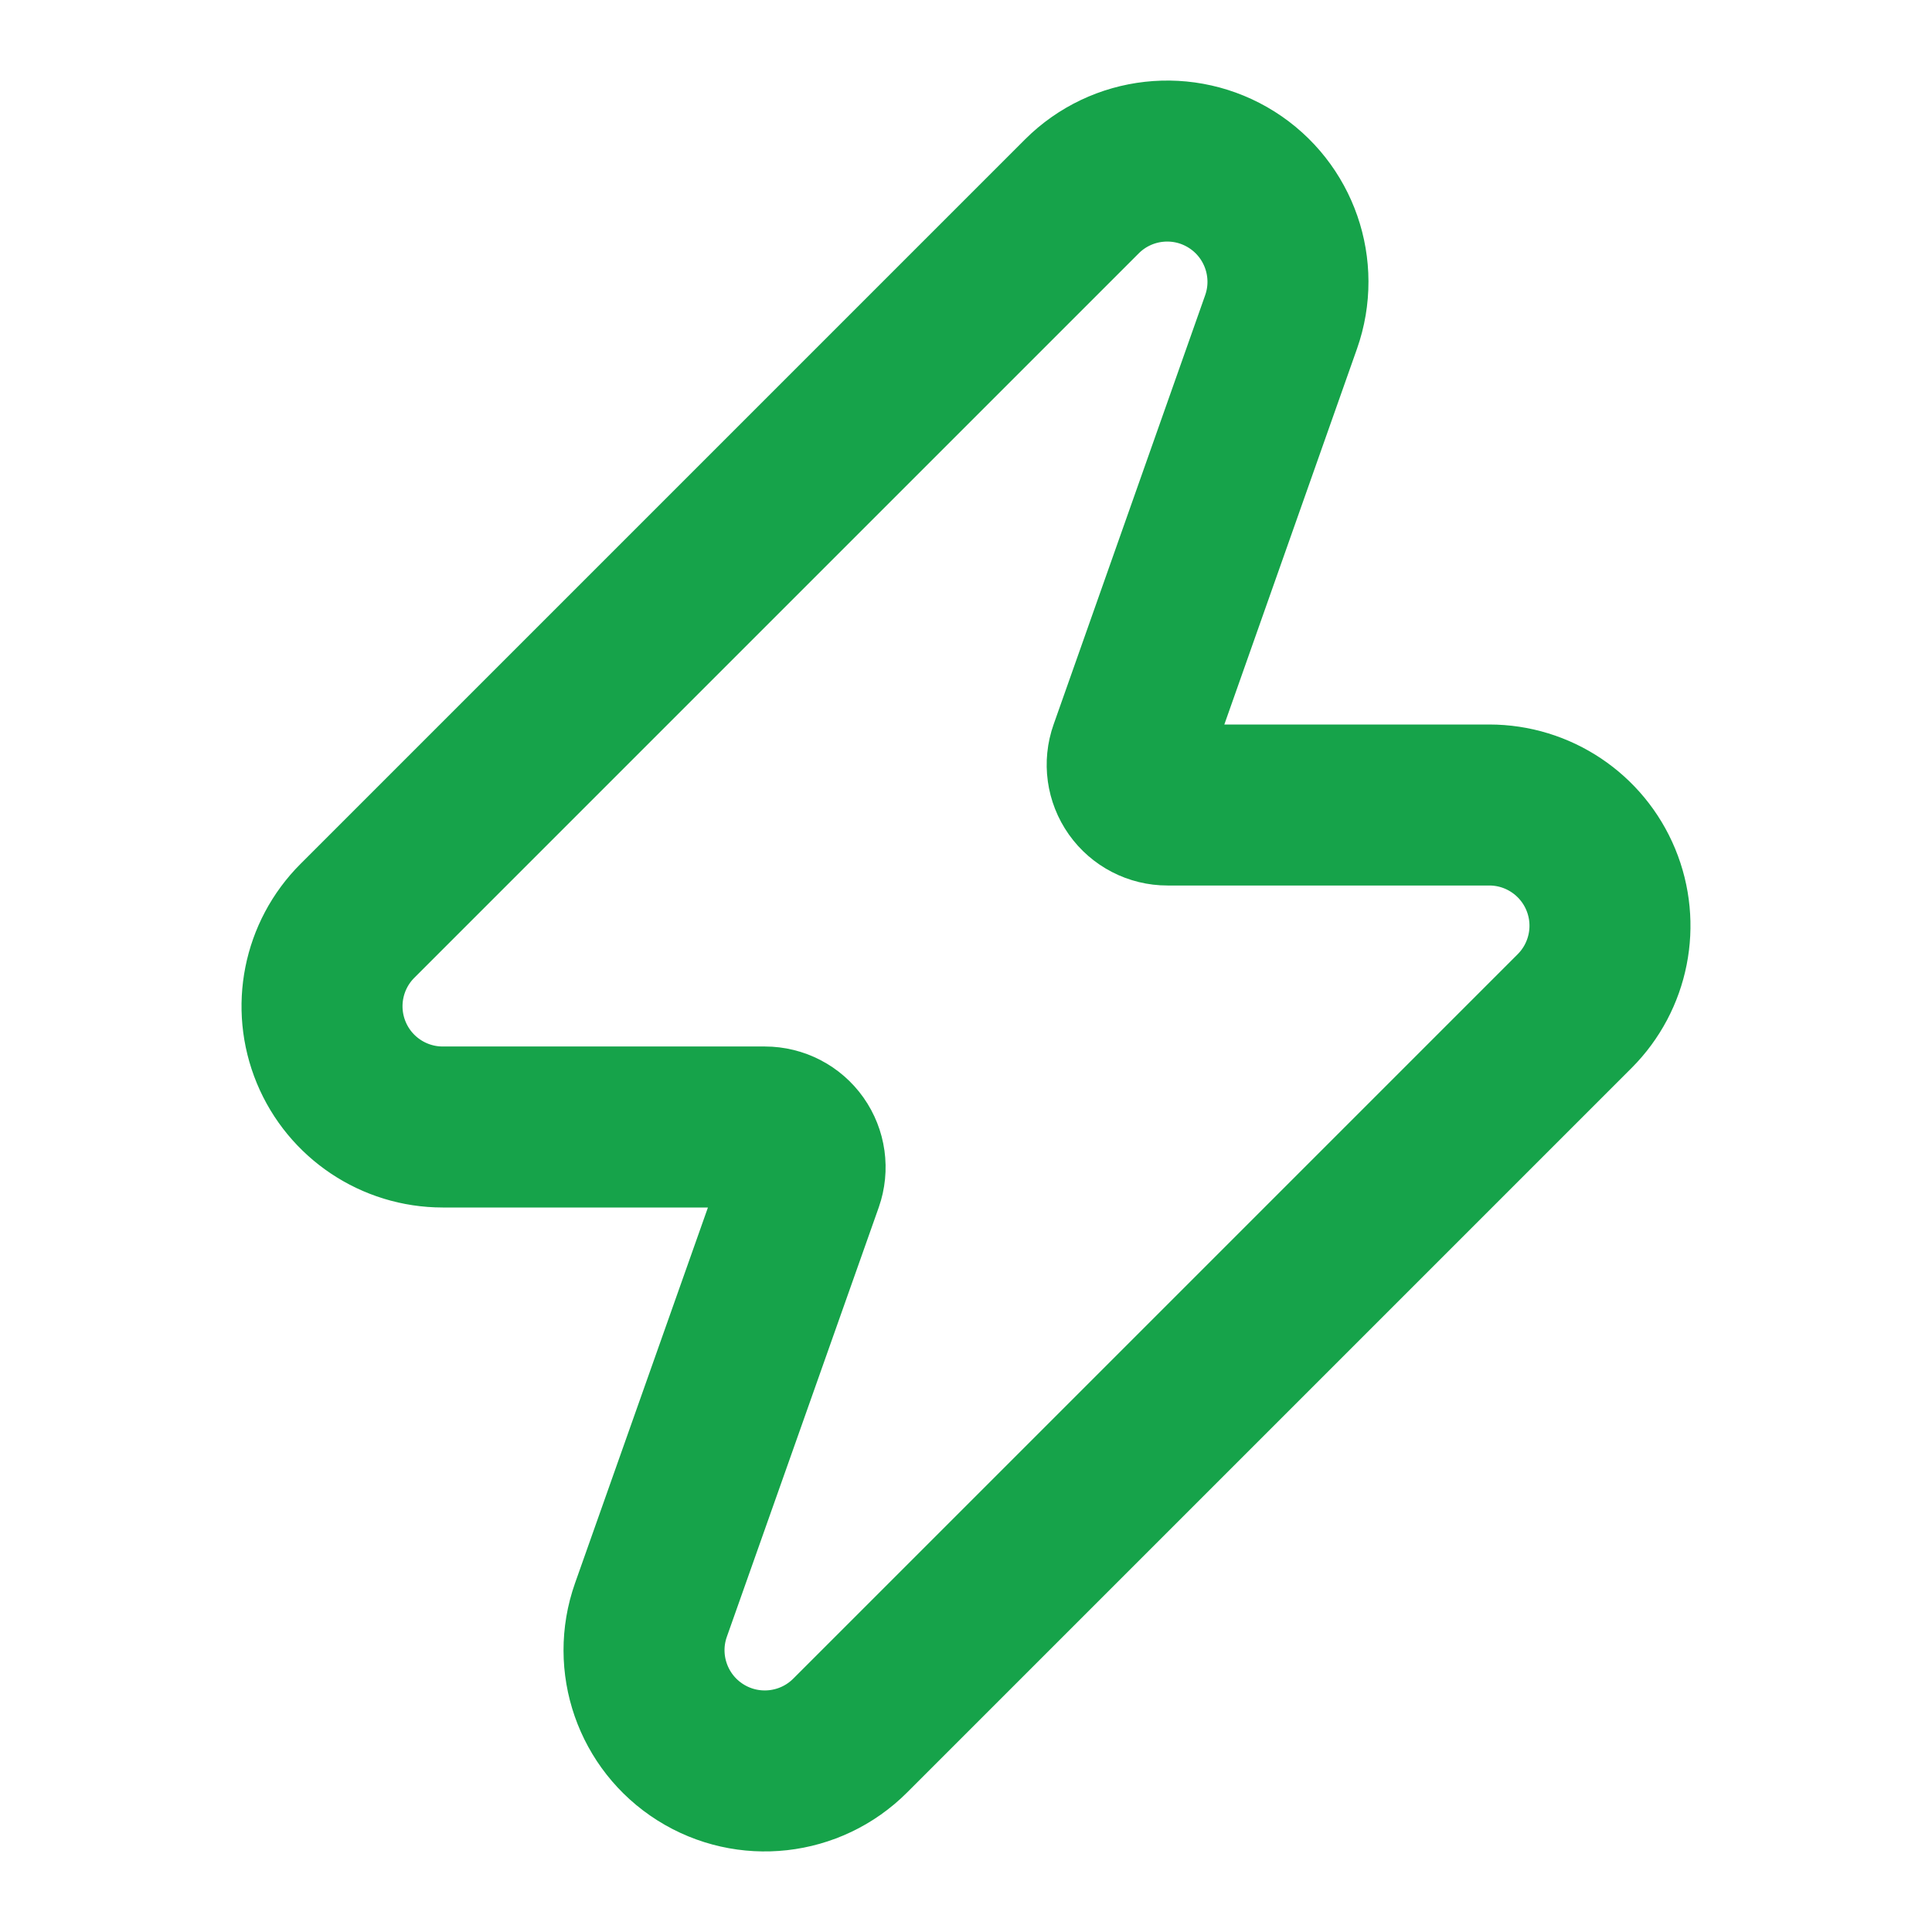
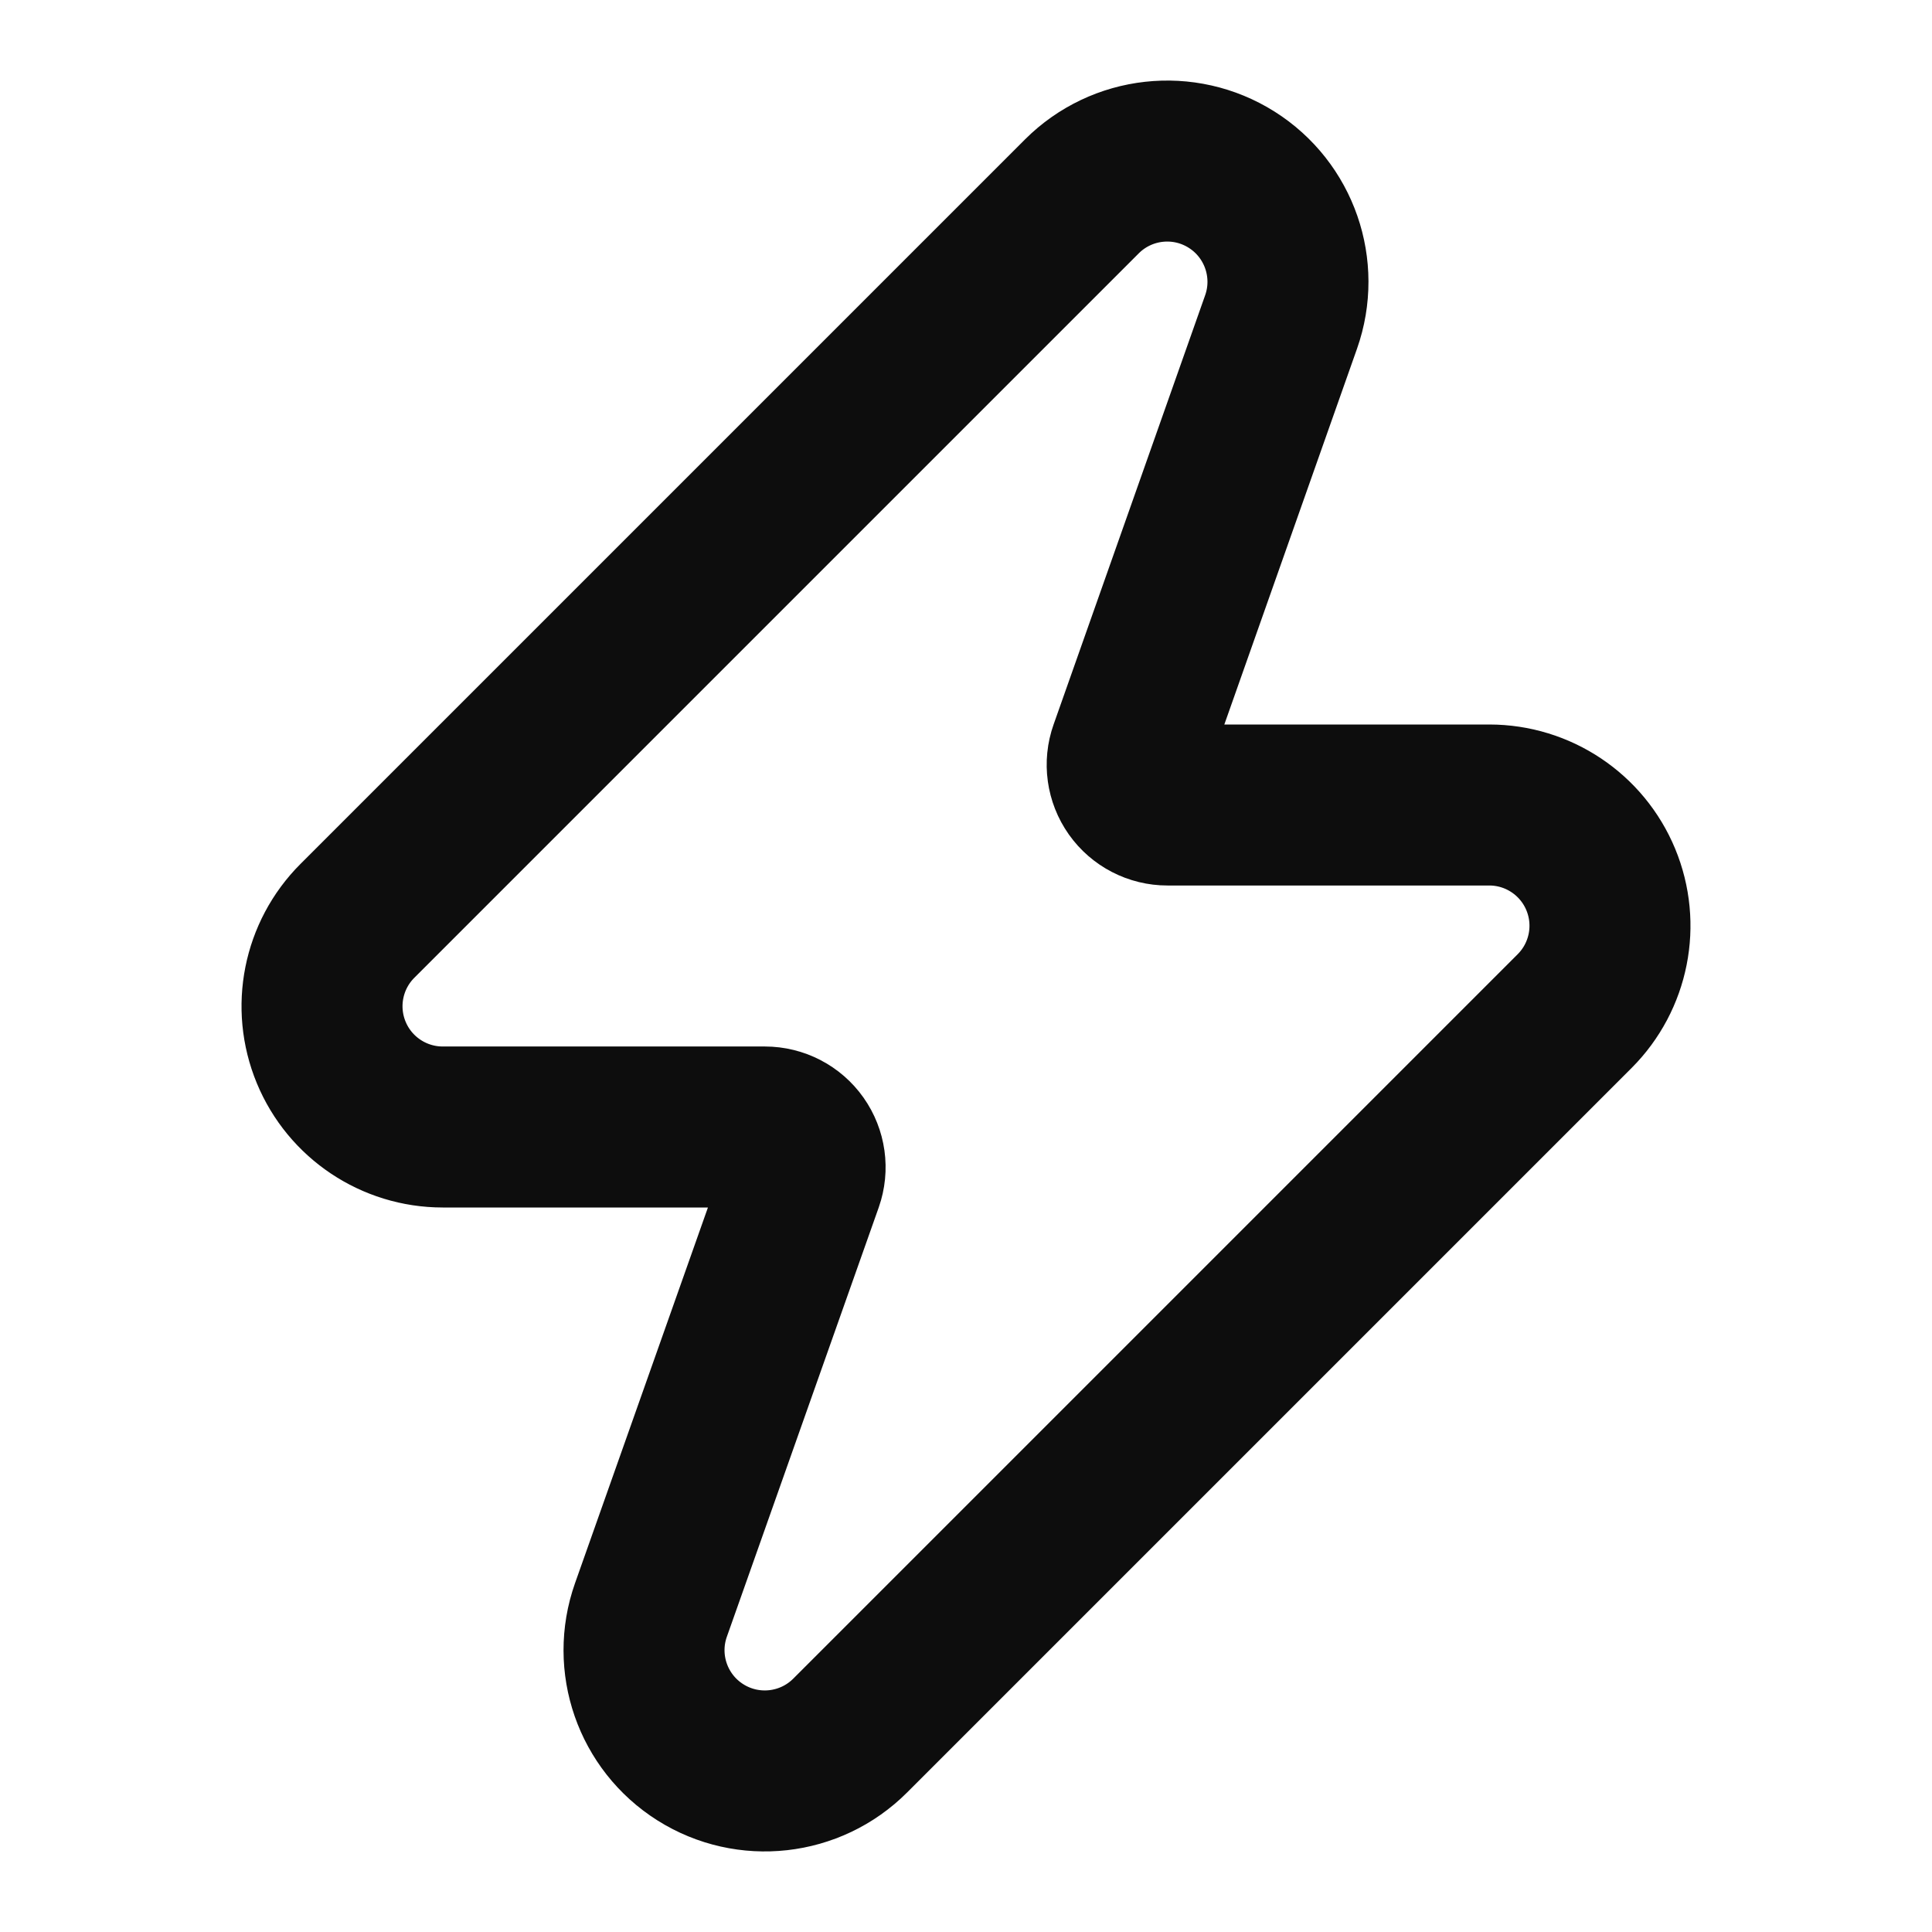
- <svg xmlns="http://www.w3.org/2000/svg" class="lucide lucide-zap" width="24" height="24" viewBox="0 0 24 24" fill="none" stroke="#16a34a" stroke-width="2" stroke-linecap="round" stroke-linejoin="round">
+ <svg xmlns="http://www.w3.org/2000/svg" class="lucide lucide-zap" width="24" height="24" viewBox="0 0 24 24" fill="none" stroke="#0d0d0d" stroke-width="2" stroke-linecap="round" stroke-linejoin="round">
  <path d="M15.914 4a1.5 1.5 0 00-2.474-1.561l-9 9A1.5 1.5 0 005.5 14h4.002a.5.5 0 01.471.666L8.086 20a1.5 1.5 0 002.475 1.56l9-9A1.5 1.5 0 0018.5 10h-3.997a.5.5 0 01-.472-.667z" />
</svg>
